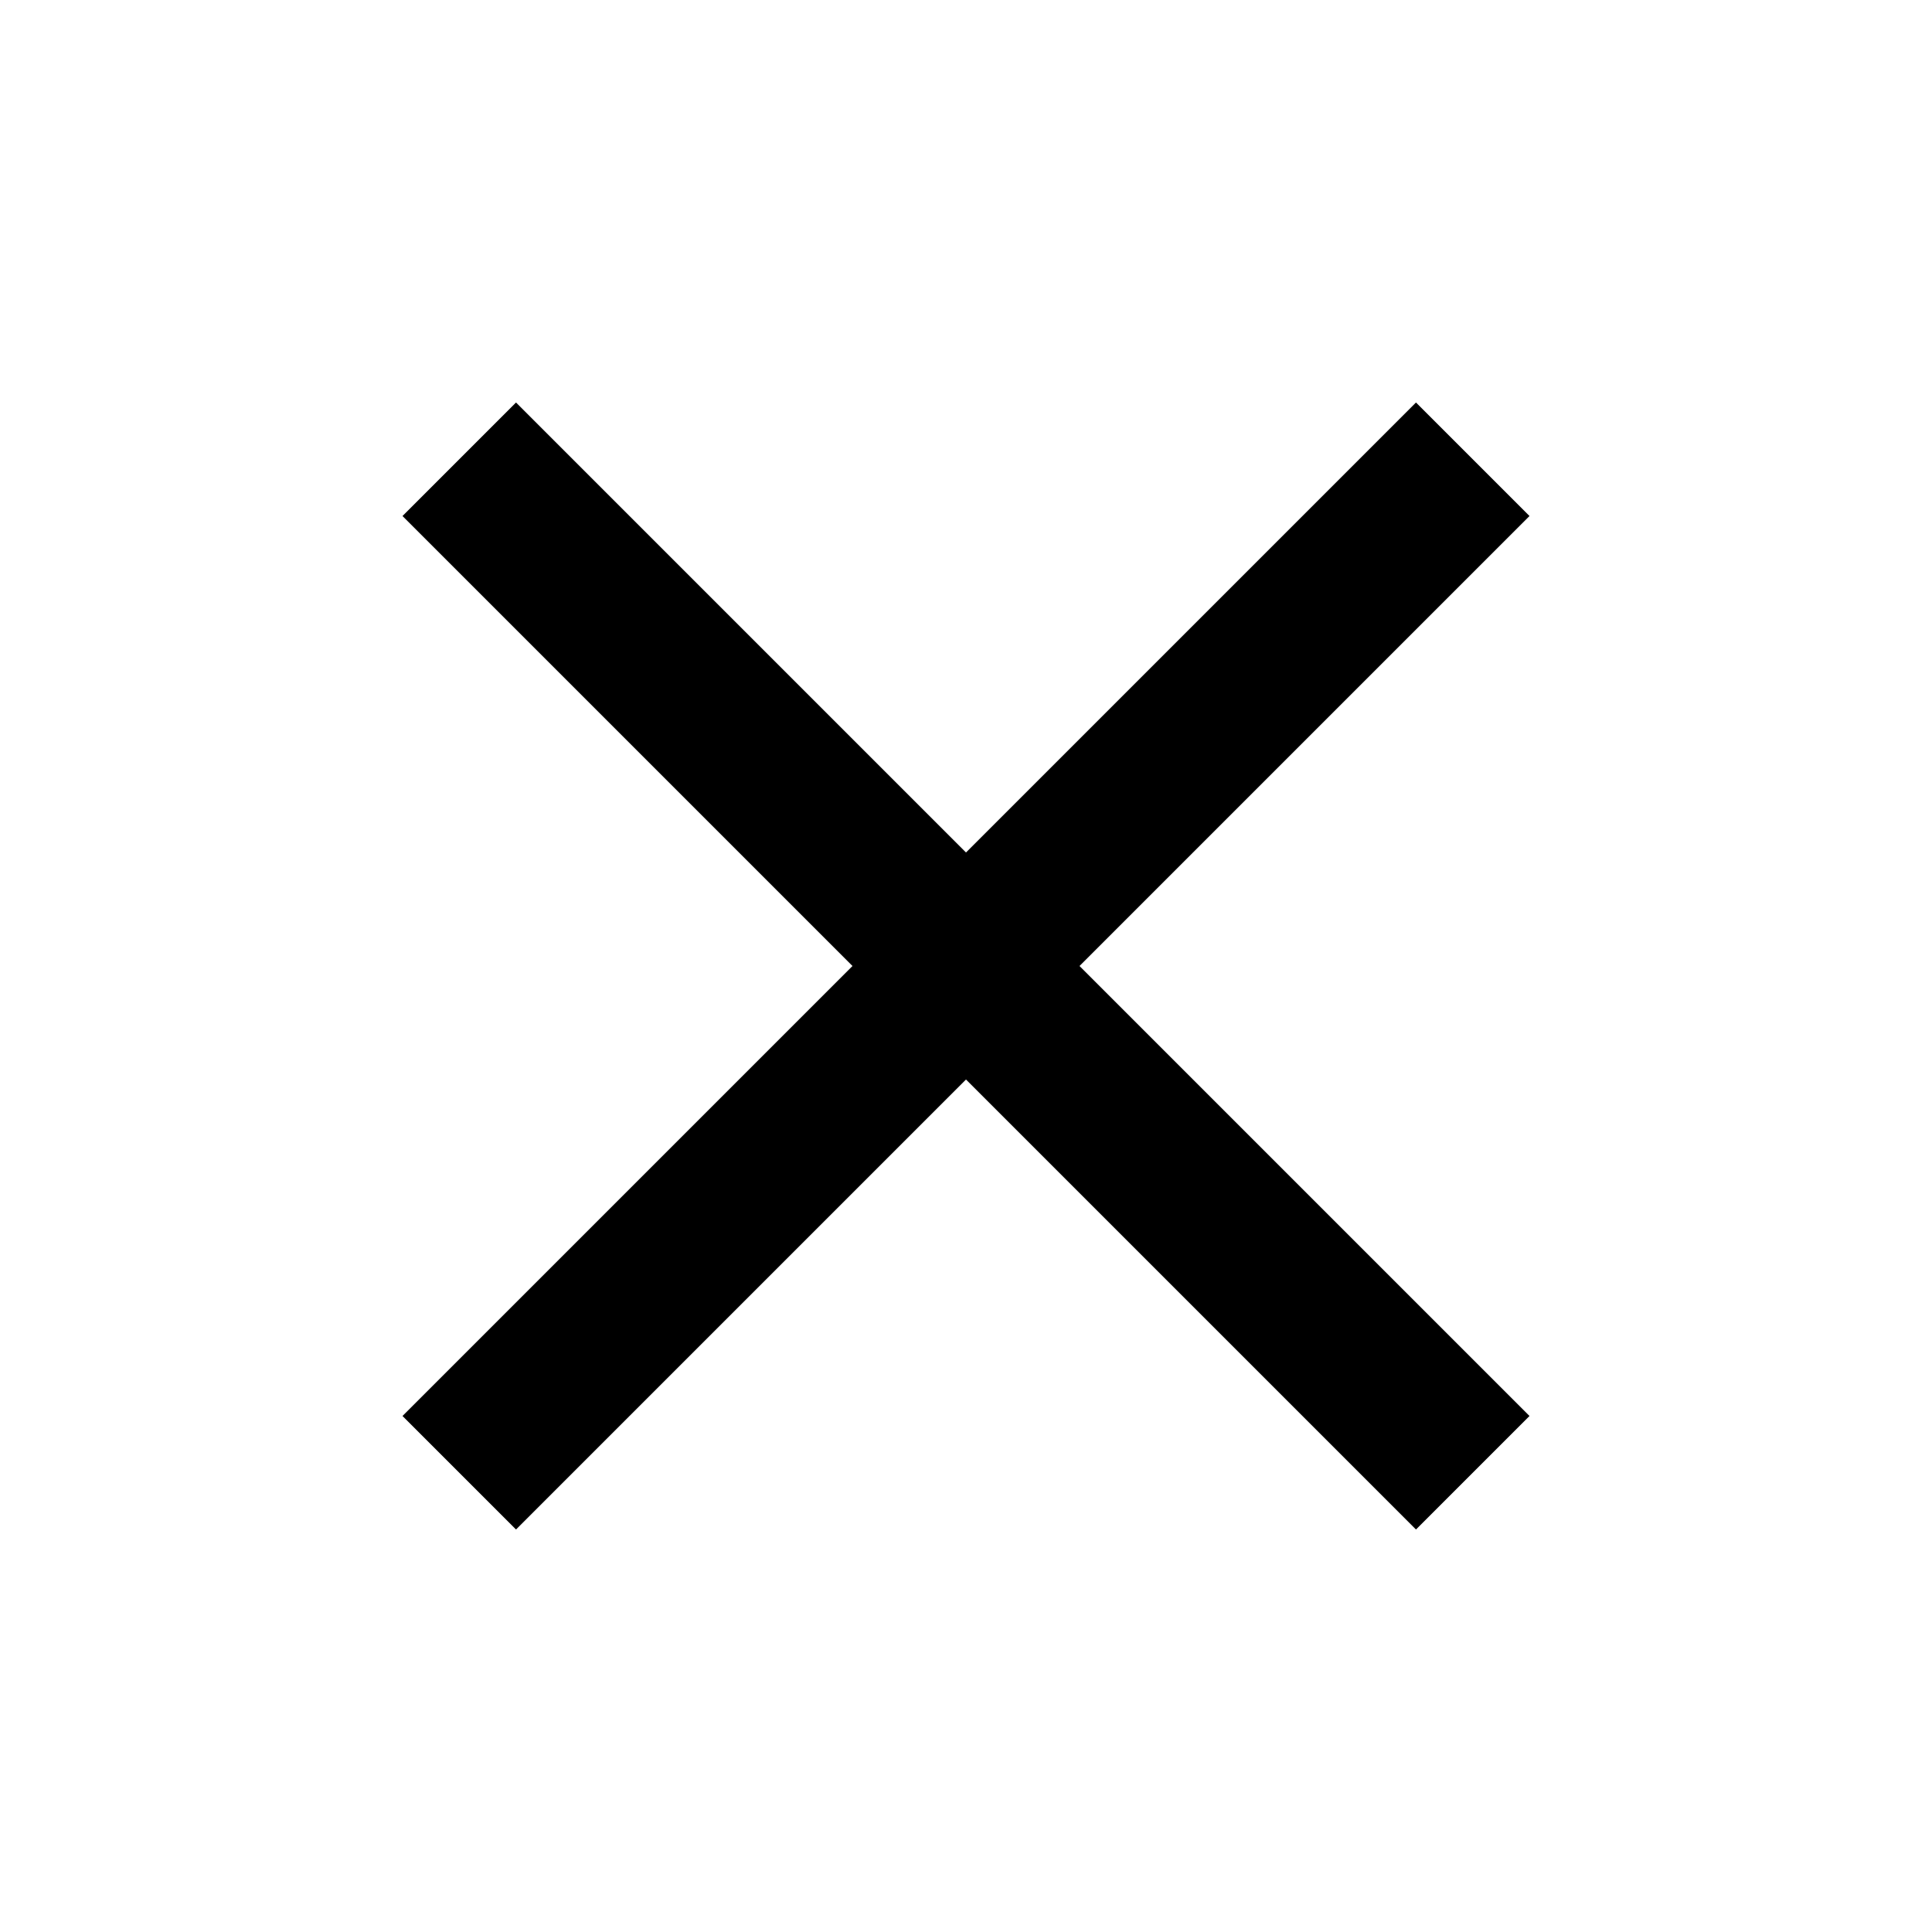
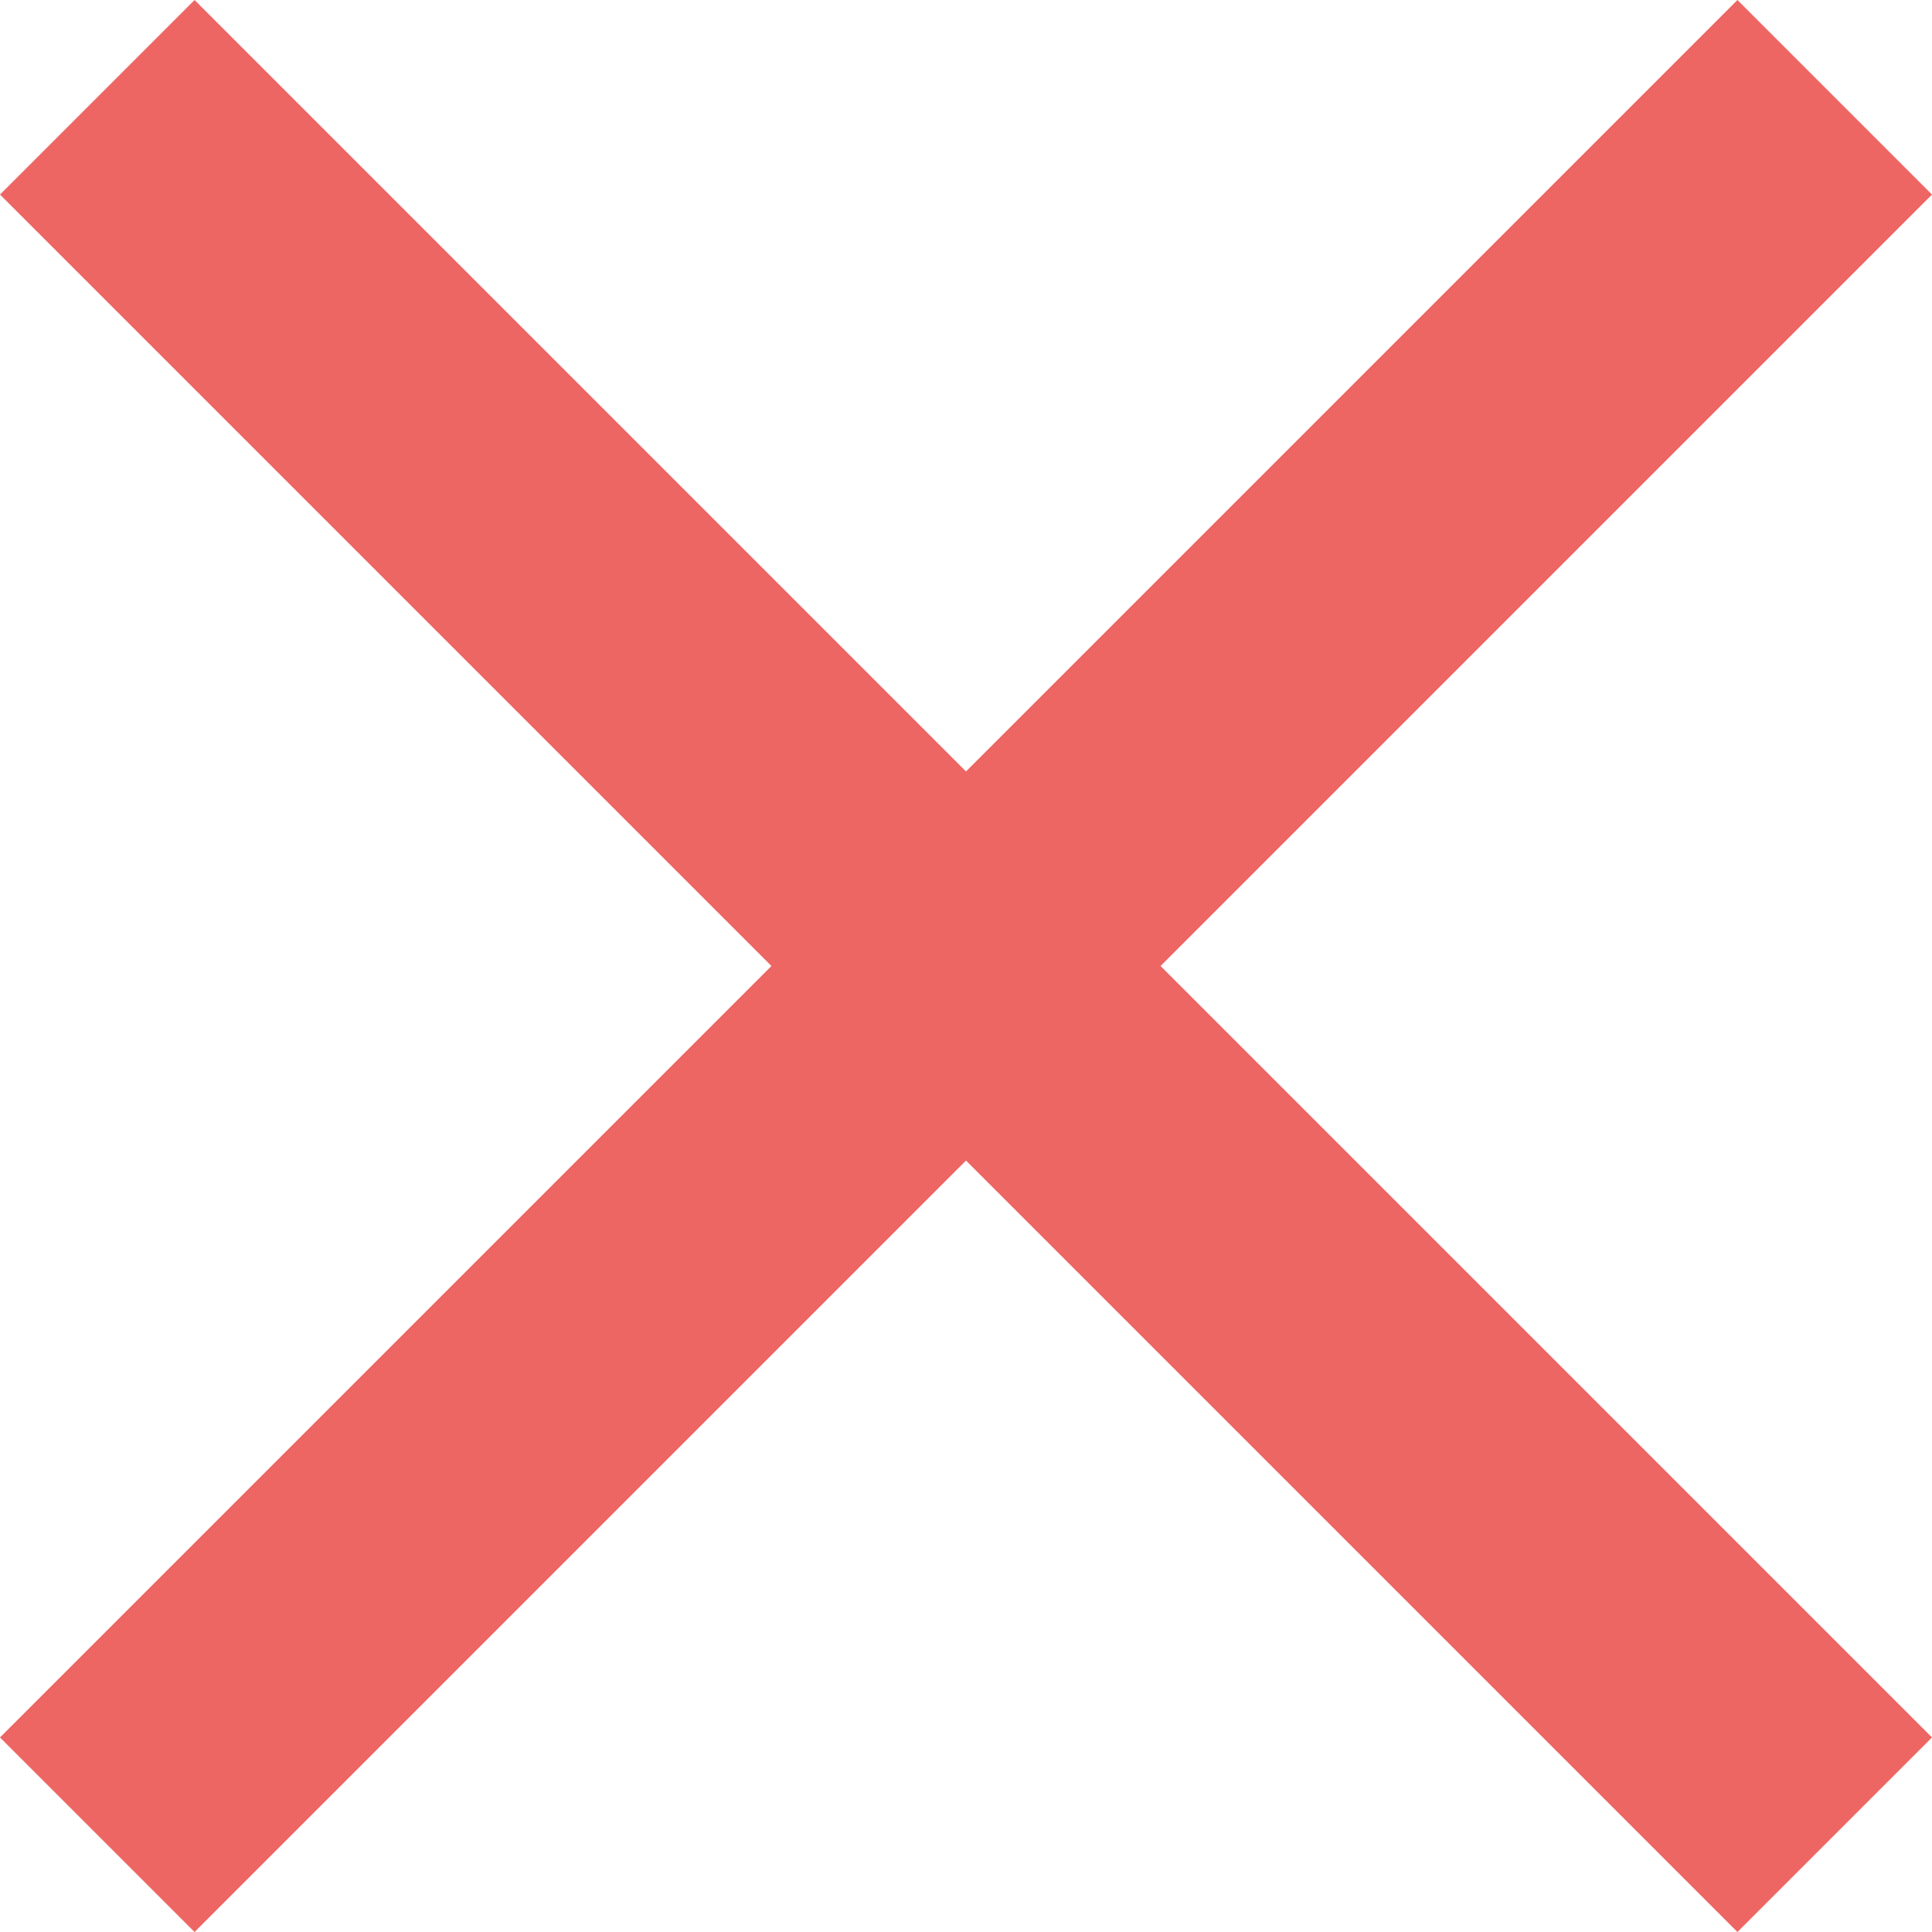
- <svg xmlns="http://www.w3.org/2000/svg" height="24" viewBox="0 0 24 24" width="24">
-   <path d="M0 0h24v24H0z" fill="none" />
-   <path d="M19 6.41L17.59 5 12 10.59 6.41 5 5 6.41 10.59 12 5 17.59 6.41 19 12 13.41 17.59 19 19 17.59 13.41 12z" />
+ <svg xmlns="http://www.w3.org/2000/svg" width="23.364" height="23.364" viewBox="0 0 23.364 23.364">
+   <path id="Pfad_17" data-name="Pfad 17" d="M28.364,7.353,26.011,5l-9.329,9.329L7.353,5,5,7.353l9.329,9.329L5,26.011l2.353,2.353,9.329-9.329,9.329,9.329,2.353-2.353-9.329-9.329Z" transform="translate(-5 -5)" fill="#ed6663" />
</svg>
